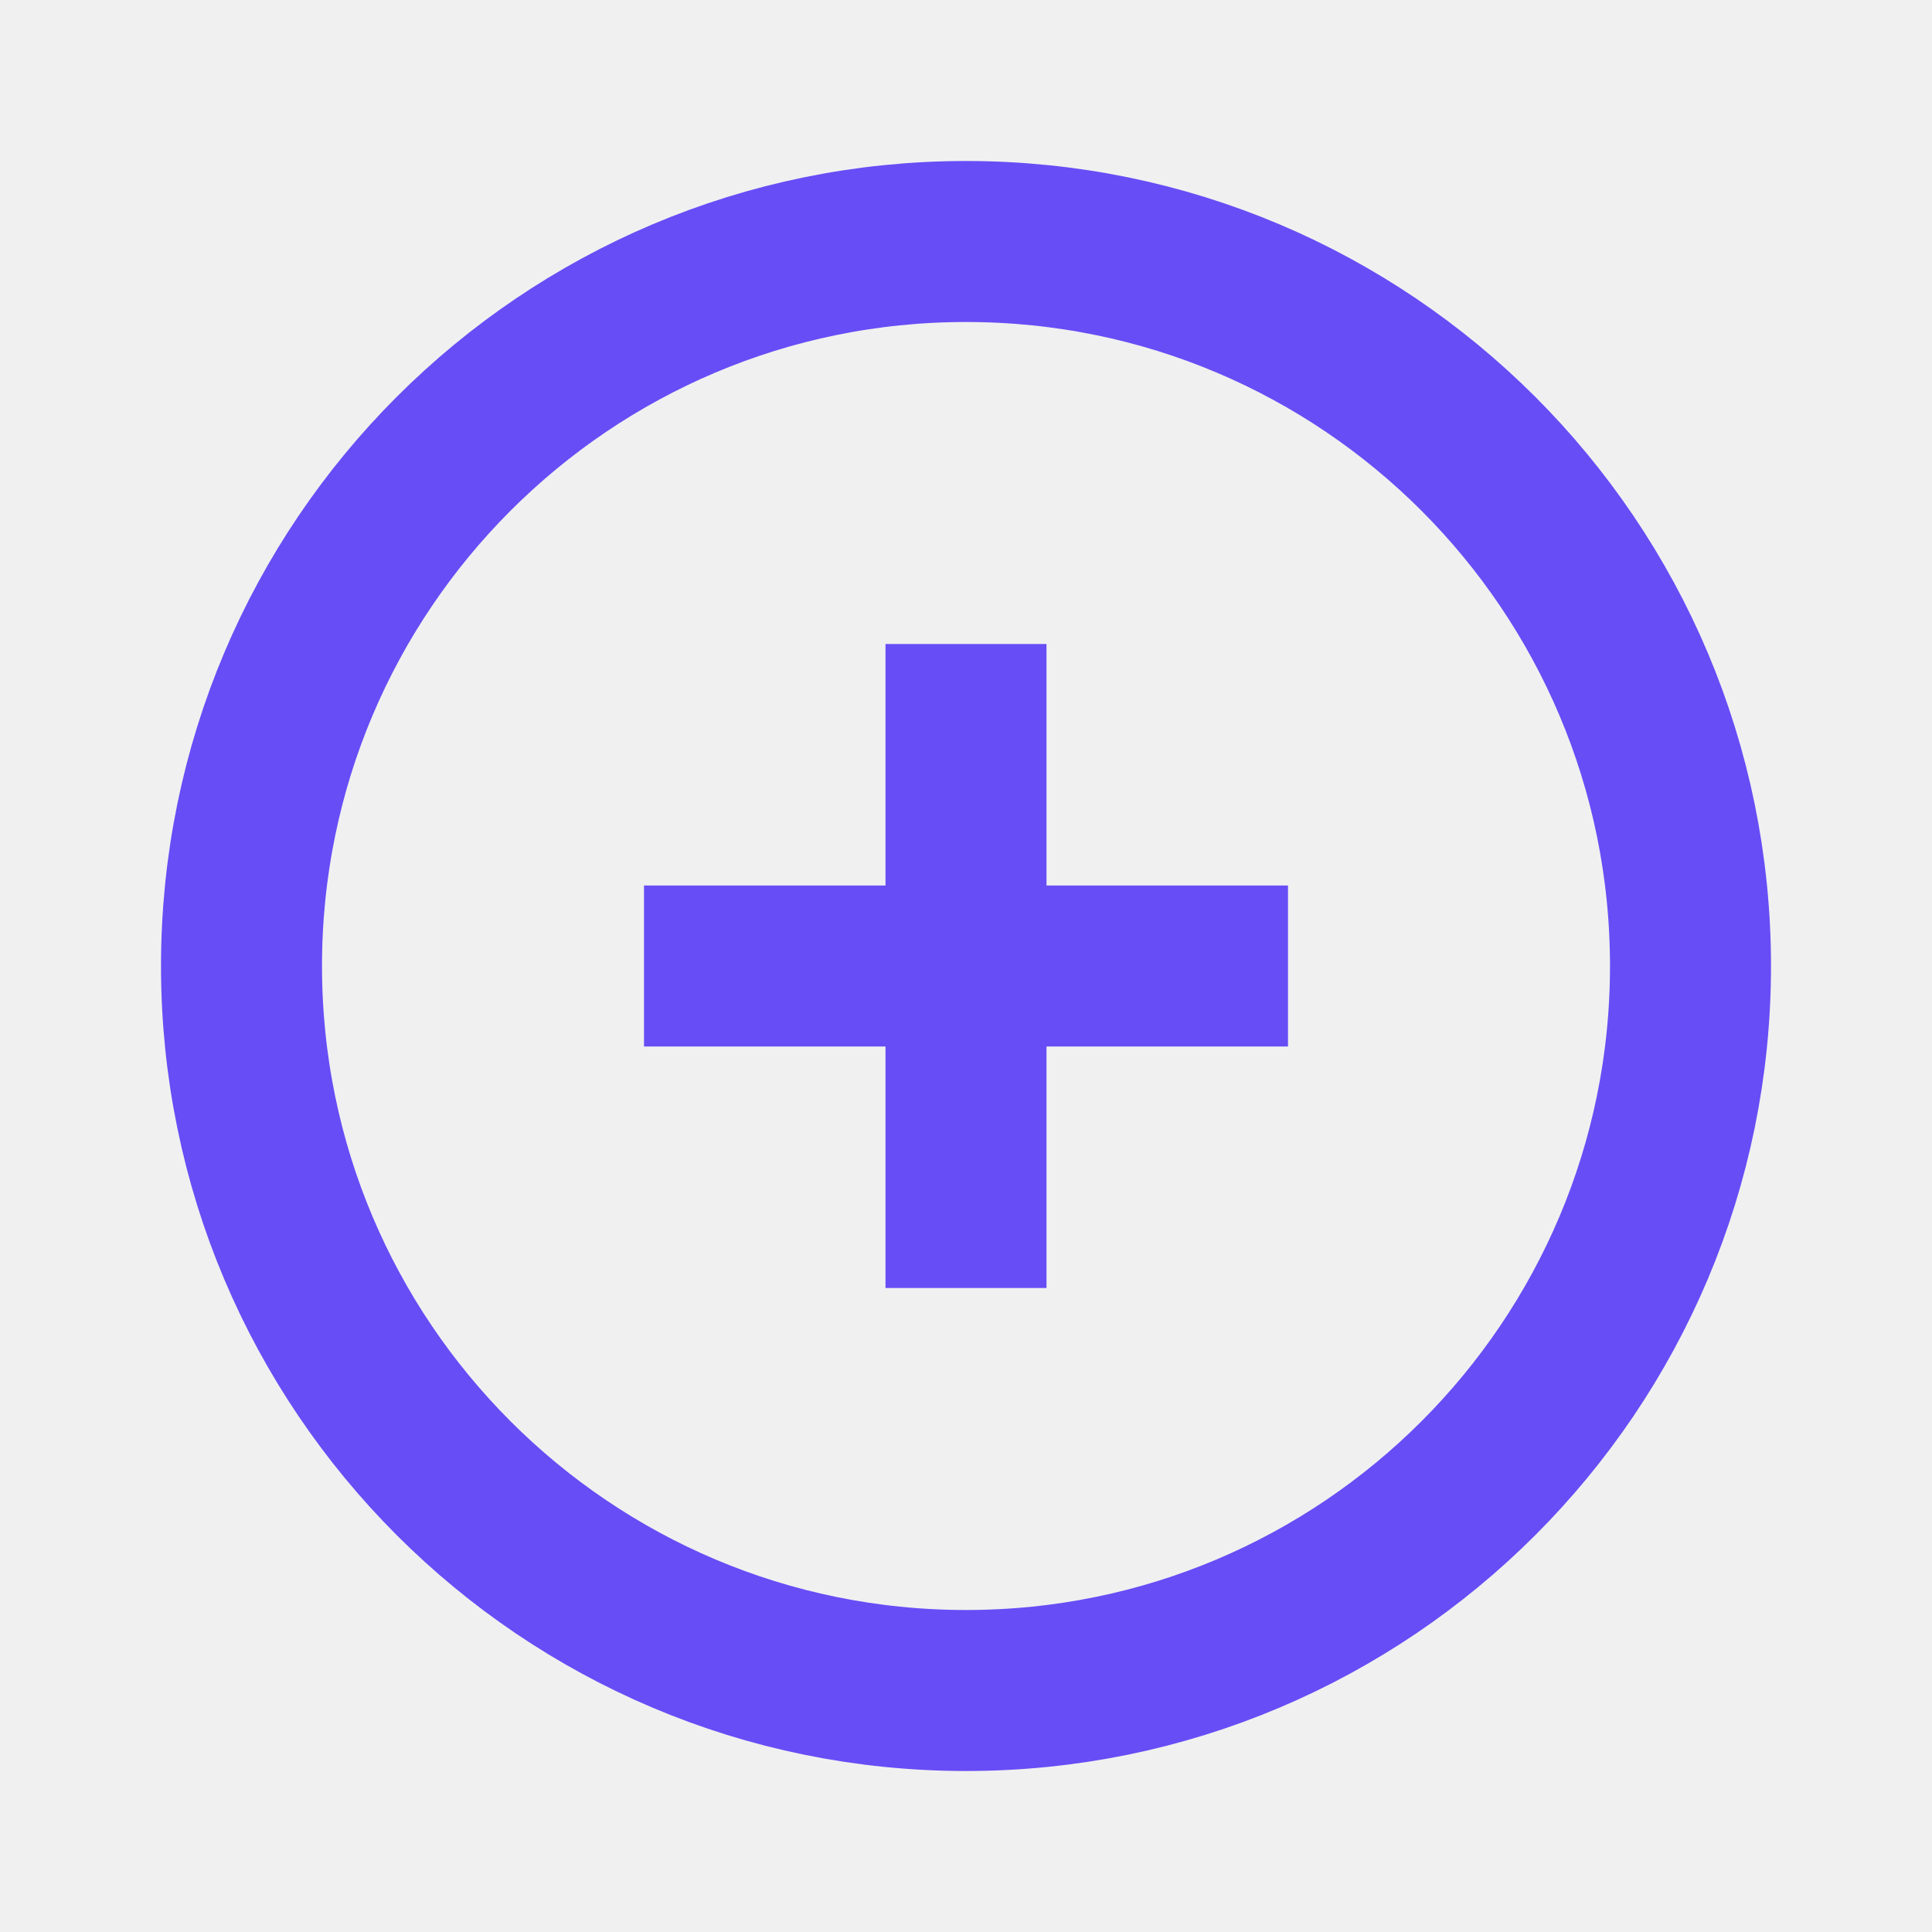
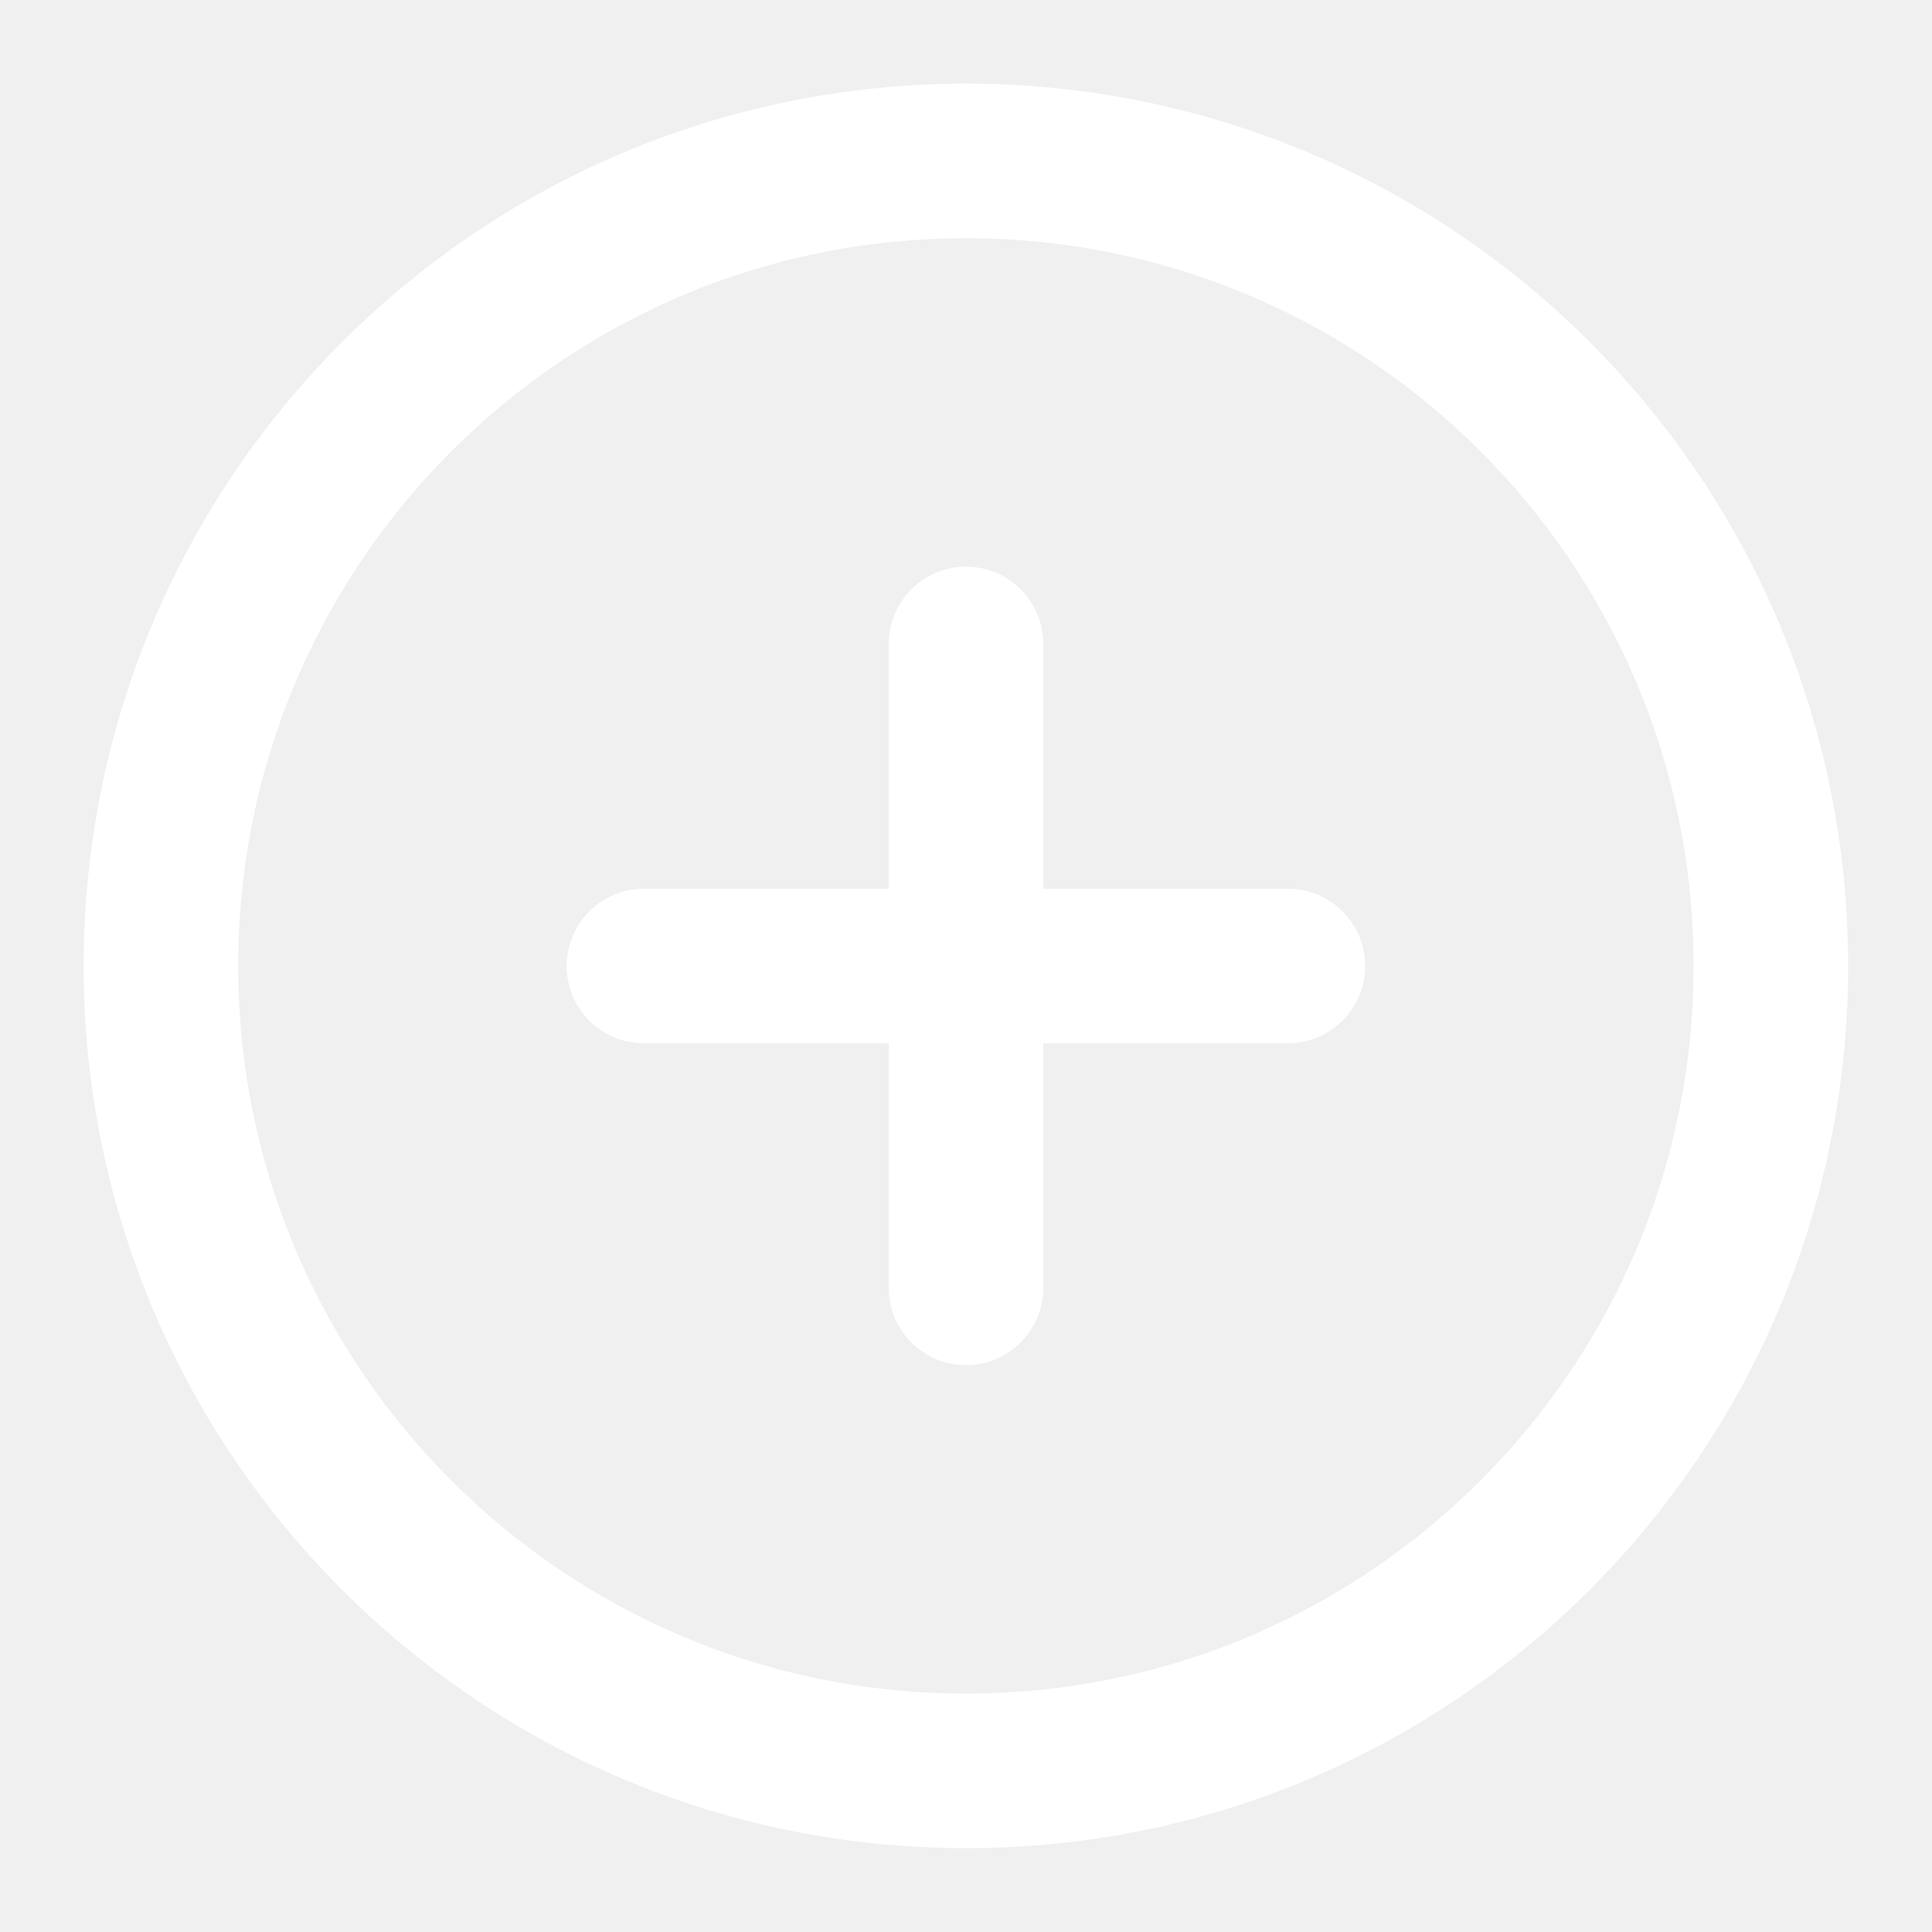
- <svg xmlns="http://www.w3.org/2000/svg" width="24" height="24" viewBox="0 0 24 24" fill="none">
-   <circle cx="12" cy="12" r="9" stroke="#674DF6" stroke-width="2" />
-   <path d="M12 15L12 9" stroke="#674DF6" stroke-width="2" stroke-linecap="square" />
-   <path d="M15 12L9 12" stroke="#674DF6" stroke-width="2" stroke-linecap="square" />
+ <svg xmlns="http://www.w3.org/2000/svg" width="10" height="10" viewBox="0 0 10 10" fill="none">
+   <path d="M5 9.166C7.301 9.166 9.166 7.301 9.166 5C9.166 2.698 7.301 0.833 5 0.833C2.698 0.833 0.833 2.698 0.833 5C0.833 7.301 2.698 9.166 5 9.166Z" stroke="white" stroke-width="0.8" stroke-linecap="round" stroke-linejoin="round" />
+   <path d="M5 3.333V6.666" stroke="white" stroke-width="0.8" stroke-linecap="round" stroke-linejoin="round" />
+   <path d="M3.333 5H6.666" stroke="white" stroke-width="0.8" stroke-linecap="round" stroke-linejoin="round" />
</svg>
